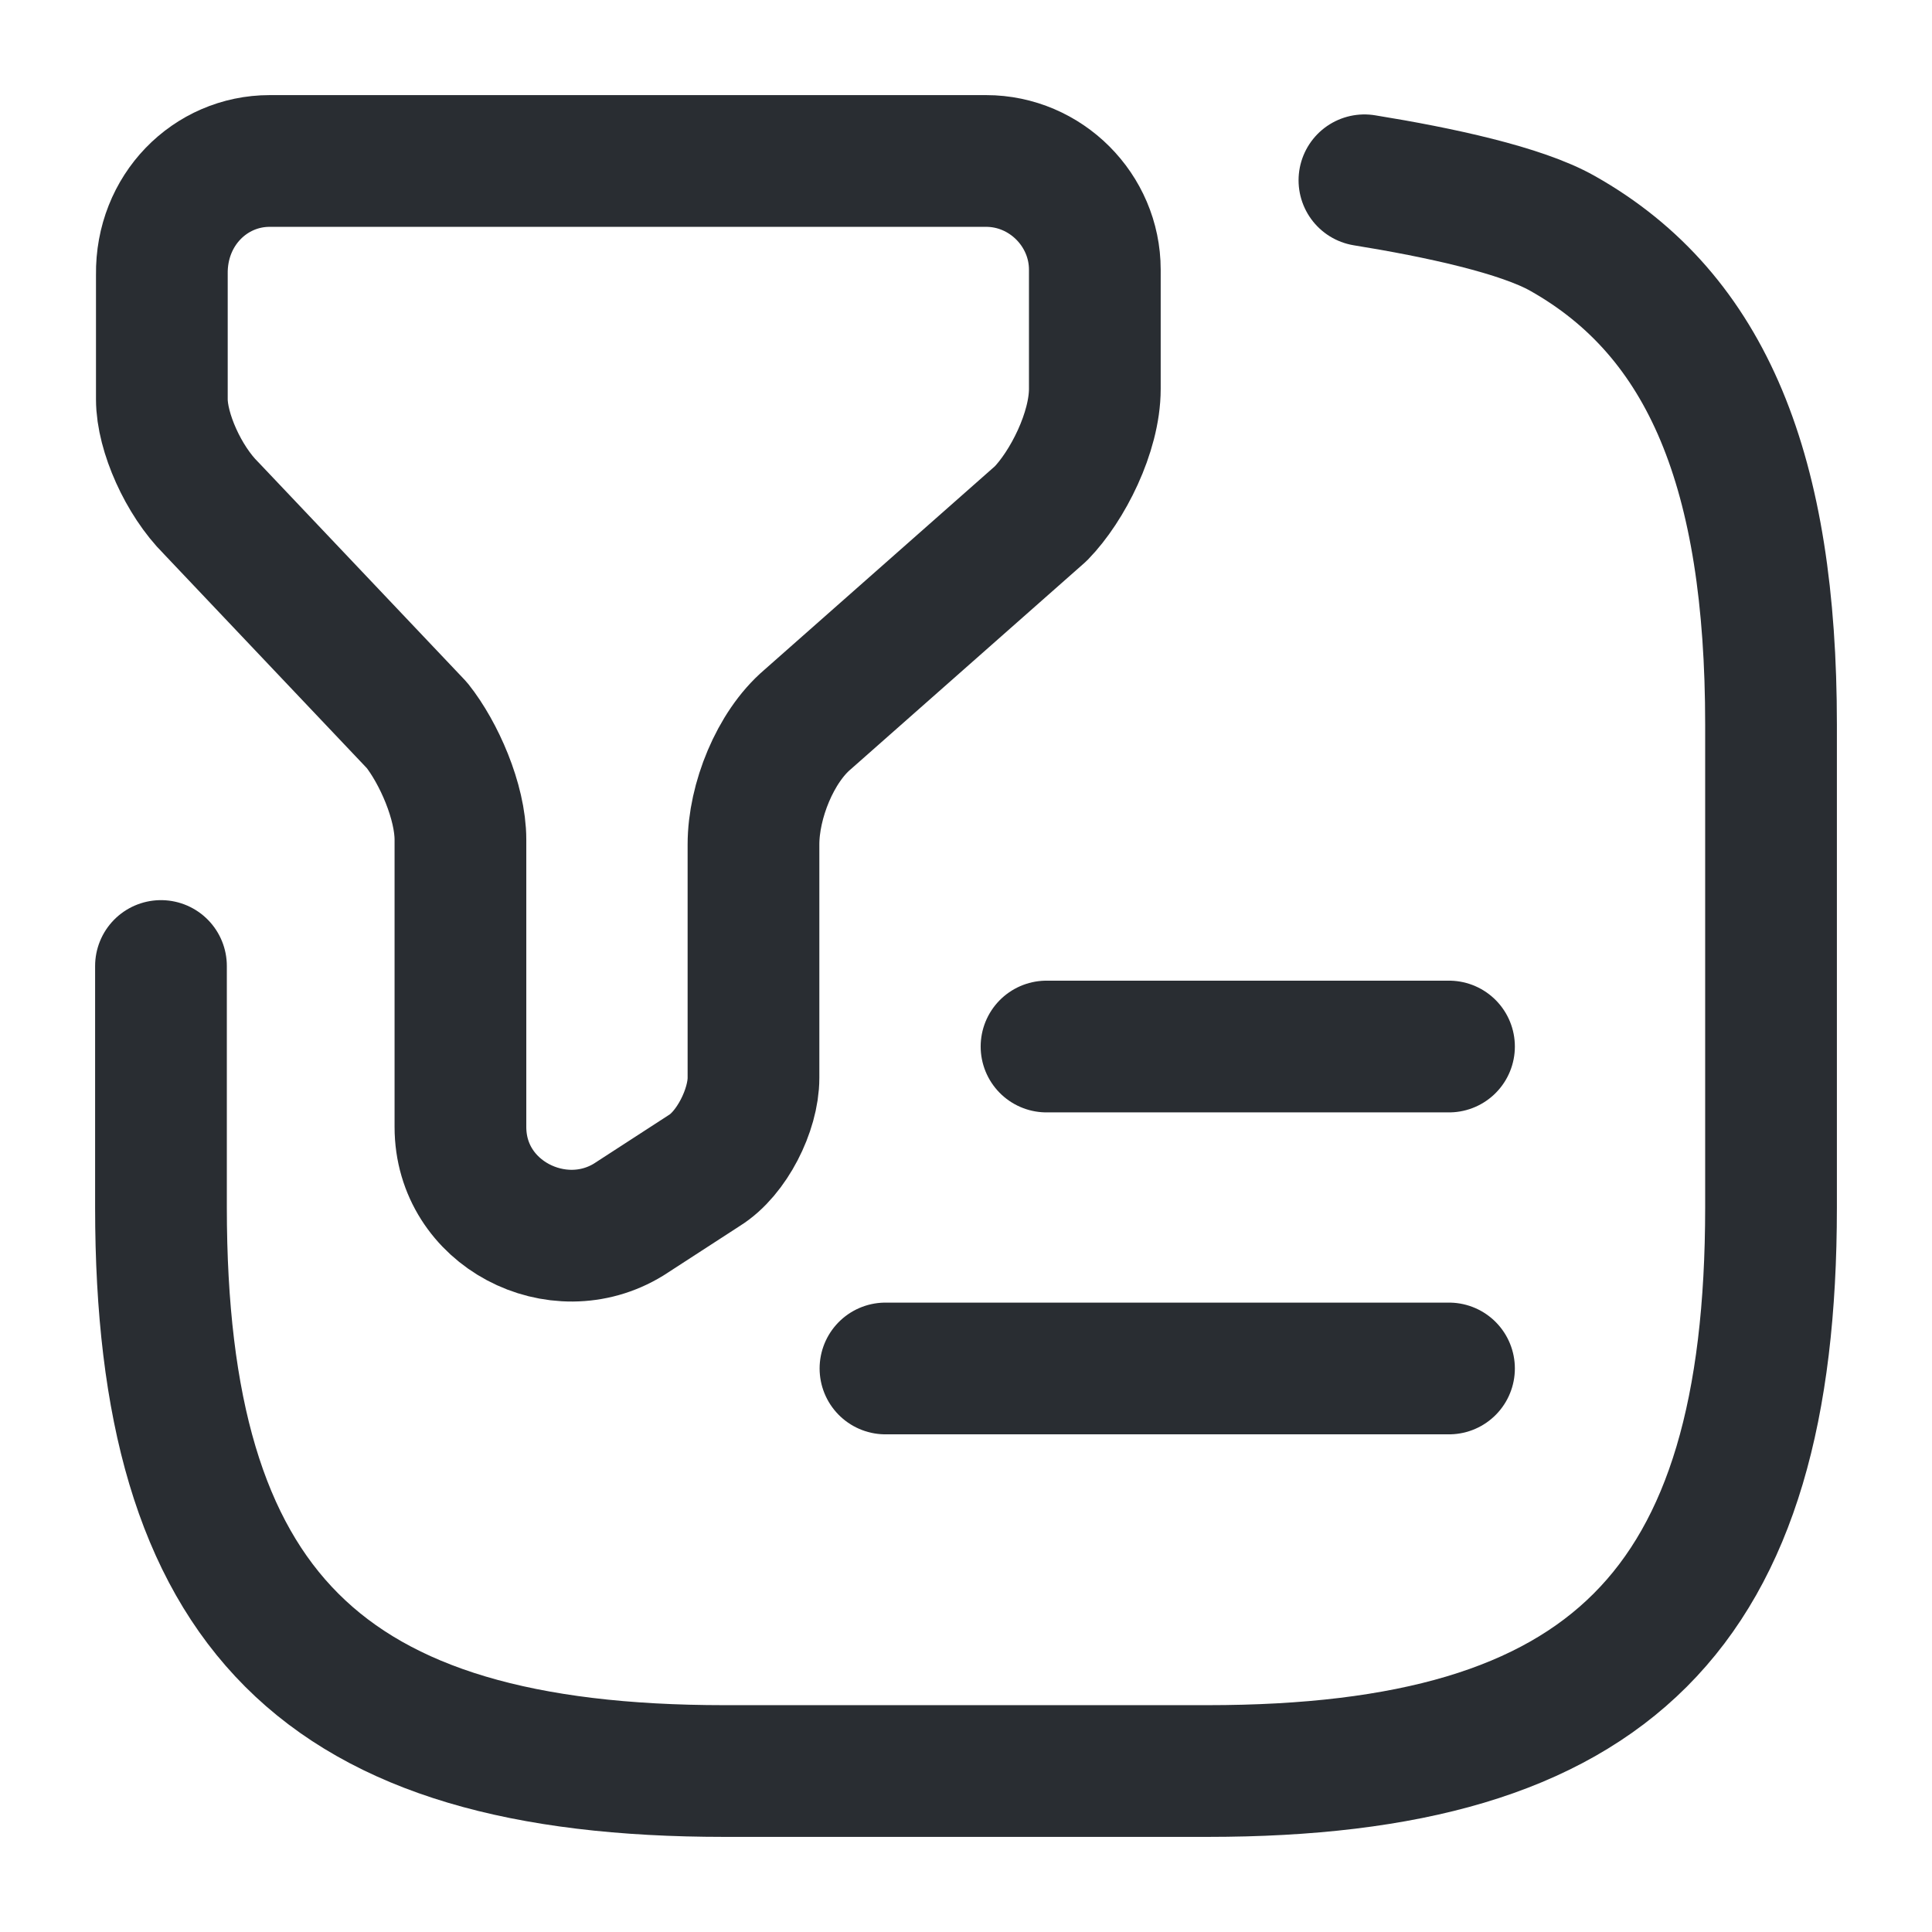
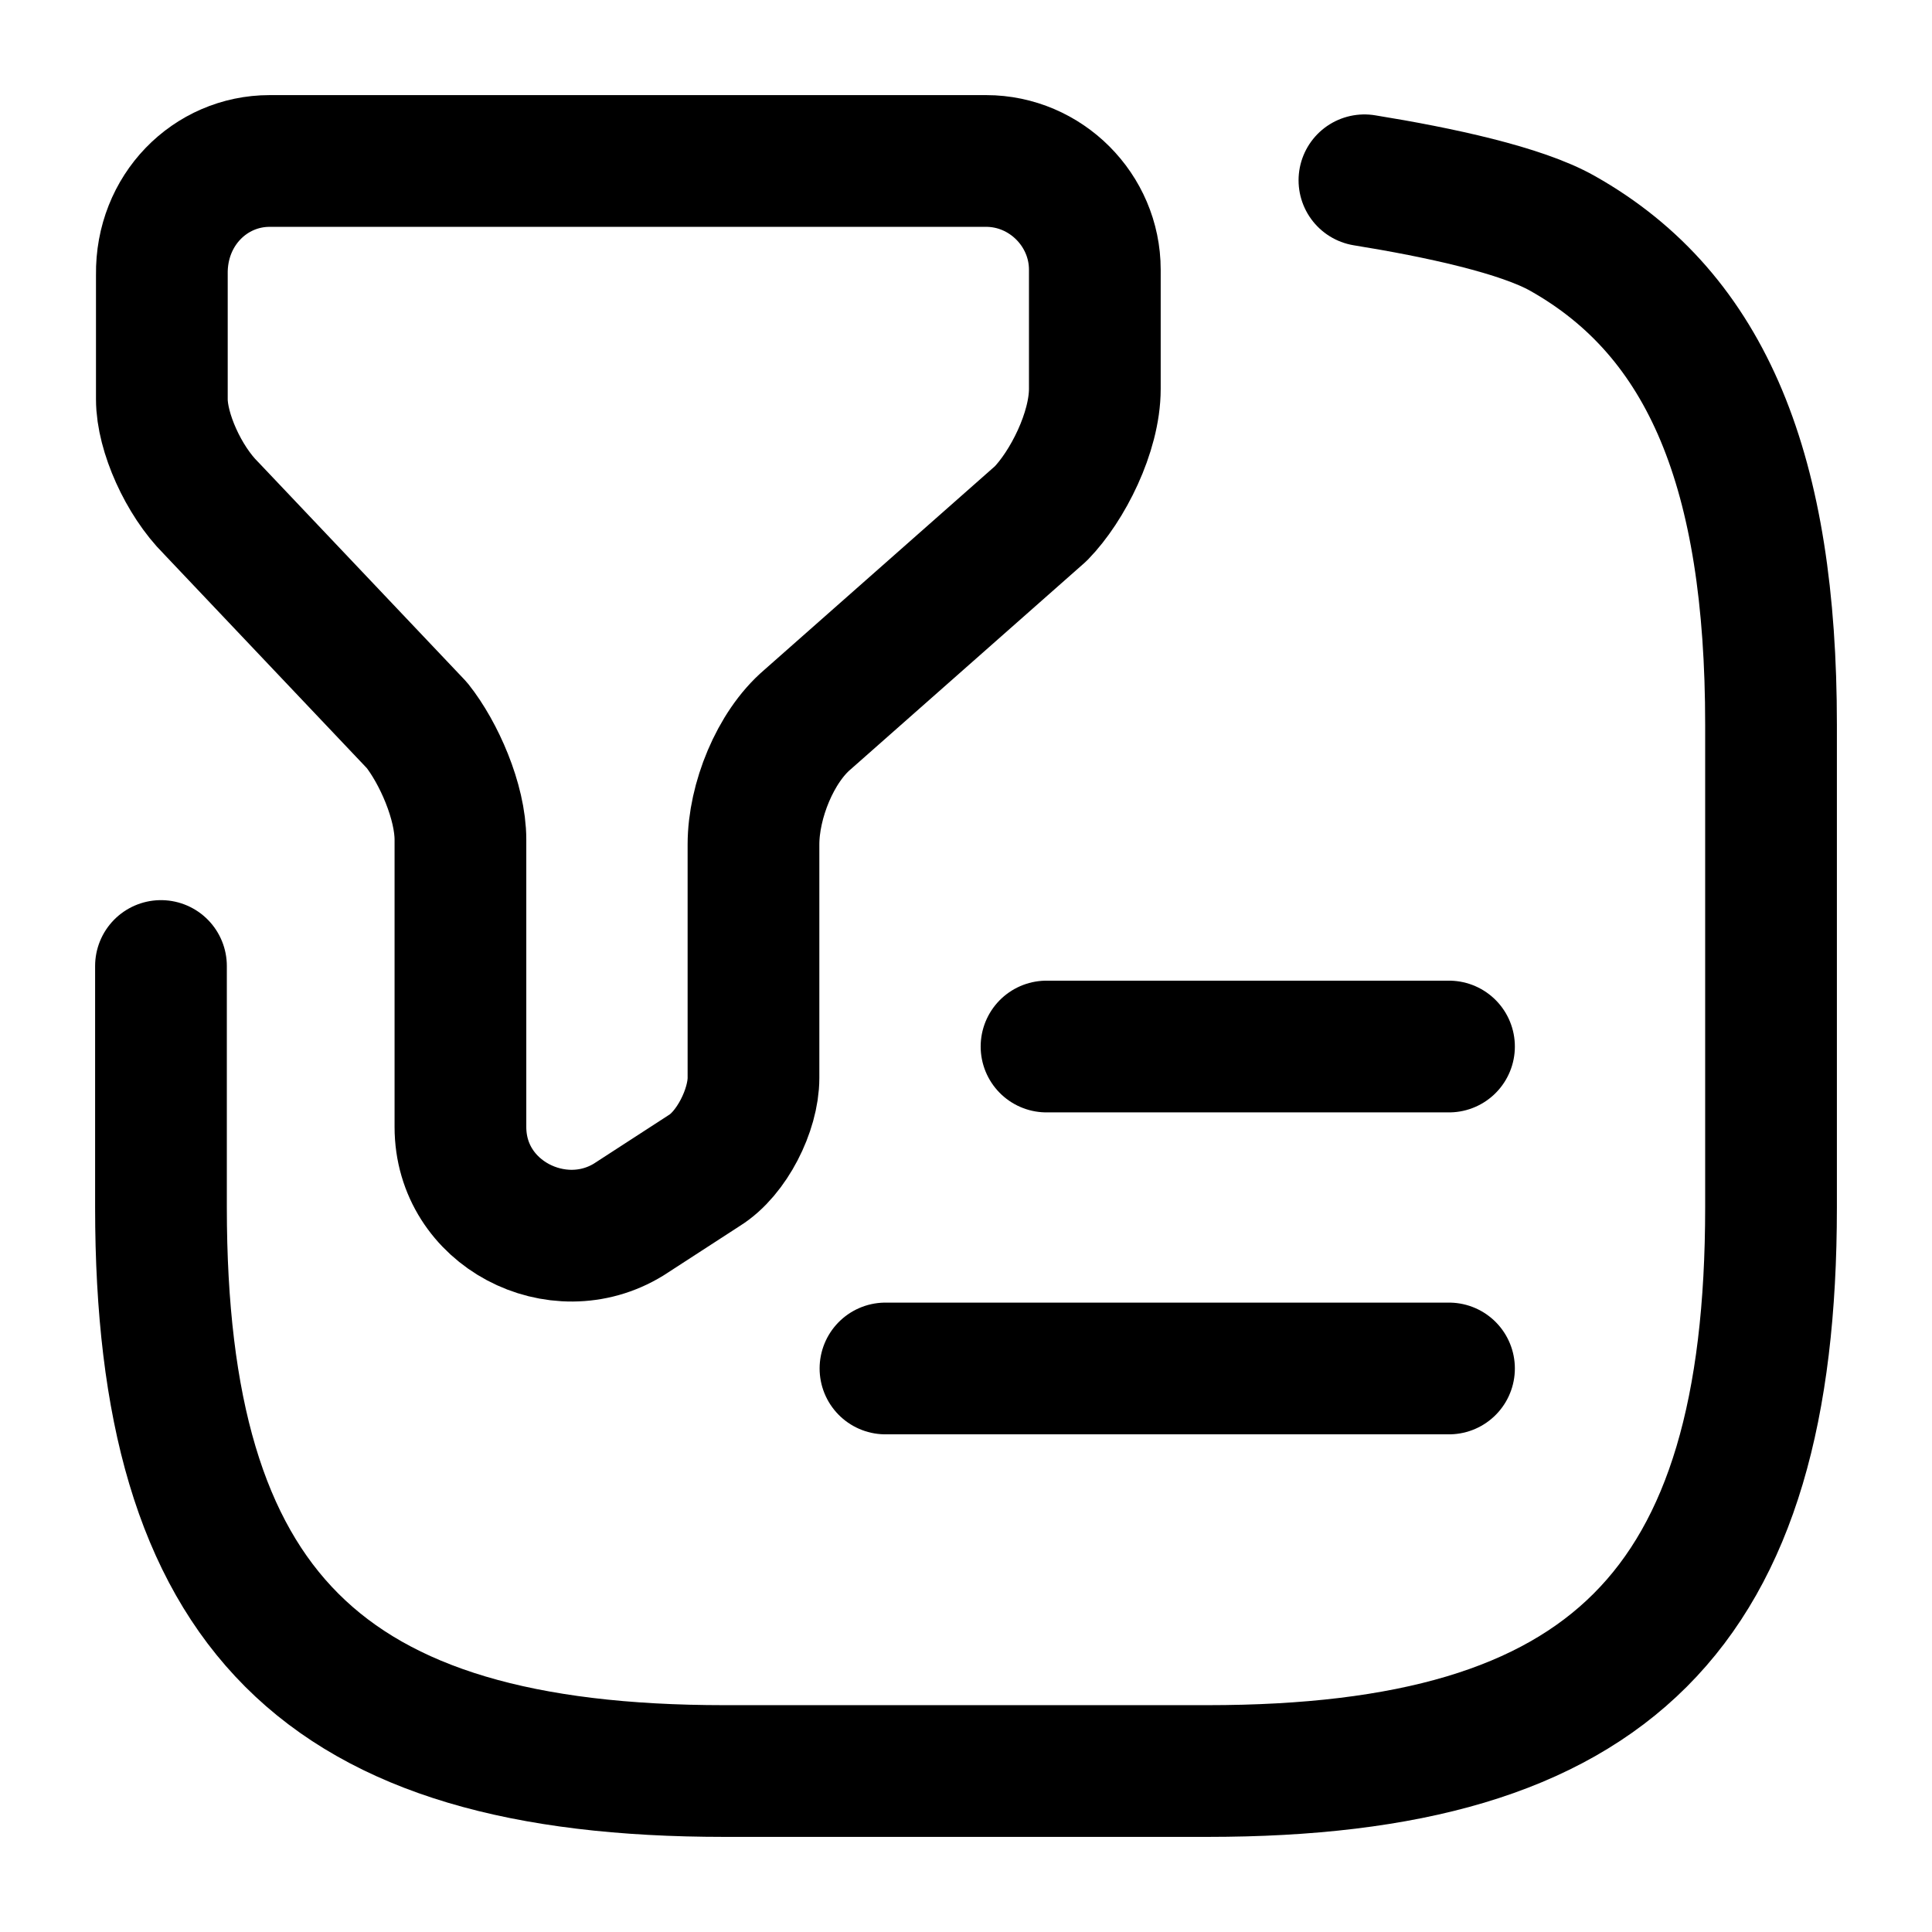
- <svg xmlns="http://www.w3.org/2000/svg" width="22" height="22" viewBox="0 0 22 22" fill="none">
-   <path d="M3.071 1.833H11.229C11.908 1.833 12.467 2.393 12.467 3.071V4.428C12.467 4.923 12.155 5.537 11.852 5.848L9.194 8.195C8.828 8.507 8.58 9.121 8.58 9.616V12.274C8.58 12.641 8.332 13.136 8.021 13.328L7.159 13.887C6.353 14.383 5.243 13.823 5.243 12.833V9.561C5.243 9.13 4.996 8.571 4.748 8.259L2.402 5.784C2.09 5.473 1.843 4.923 1.843 4.547V3.126C1.833 2.393 2.392 1.833 3.071 1.833Z" stroke="#292D32" stroke-width="1.5" stroke-miterlimit="10" stroke-linecap="round" stroke-linejoin="round" />
-   <path d="M1.833 11V13.75C1.833 18.333 3.667 20.167 8.25 20.167H13.75C18.333 20.167 20.167 18.333 20.167 13.75V8.25C20.167 5.39 19.452 3.593 17.793 2.658C17.325 2.393 16.39 2.191 15.537 2.053" stroke="#292D32" stroke-width="1.5" stroke-linecap="round" stroke-linejoin="round" />
-   <path d="M11.917 11.917H16.5" stroke="#292D32" stroke-width="1.5" stroke-linecap="round" stroke-linejoin="round" />
-   <path d="M10.083 15.583H16.5" stroke="#292D32" stroke-width="1.5" stroke-linecap="round" stroke-linejoin="round" />
+ <svg xmlns="http://www.w3.org/2000/svg" width="22" height="22" class="mr-2" viewBox="0 0 22 22" fill="none">
+   <path d="M3.071 1.833H11.229C11.908 1.833 12.467 2.393 12.467 3.071V4.428C12.467 4.923 12.155 5.537 11.852 5.848L9.194 8.195C8.828 8.507 8.58 9.121 8.58 9.616V12.274C8.58 12.641 8.332 13.136 8.021 13.328L7.159 13.887C6.353 14.383 5.243 13.823 5.243 12.833V9.561C5.243 9.13 4.996 8.571 4.748 8.259L2.402 5.784C2.09 5.473 1.843 4.923 1.843 4.547V3.126C1.833 2.393 2.392 1.833 3.071 1.833Z" stroke="currentColor" stroke-width="1.5" stroke-miterlimit="10" stroke-linecap="round" stroke-linejoin="round" />
+   <path d="M1.833 11V13.75C1.833 18.333 3.667 20.167 8.25 20.167H13.75C18.333 20.167 20.167 18.333 20.167 13.75V8.25C20.167 5.39 19.452 3.593 17.793 2.658C17.325 2.393 16.39 2.191 15.537 2.053" stroke="currentColor" stroke-width="1.5" stroke-linecap="round" stroke-linejoin="round" />
+   <path d="M11.917 11.917H16.5" stroke="currentColor" stroke-width="1.5" stroke-linecap="round" stroke-linejoin="round" />
+   <path d="M10.083 15.583H16.5" stroke="currentColor" stroke-width="1.5" stroke-linecap="round" stroke-linejoin="round" />
</svg>
